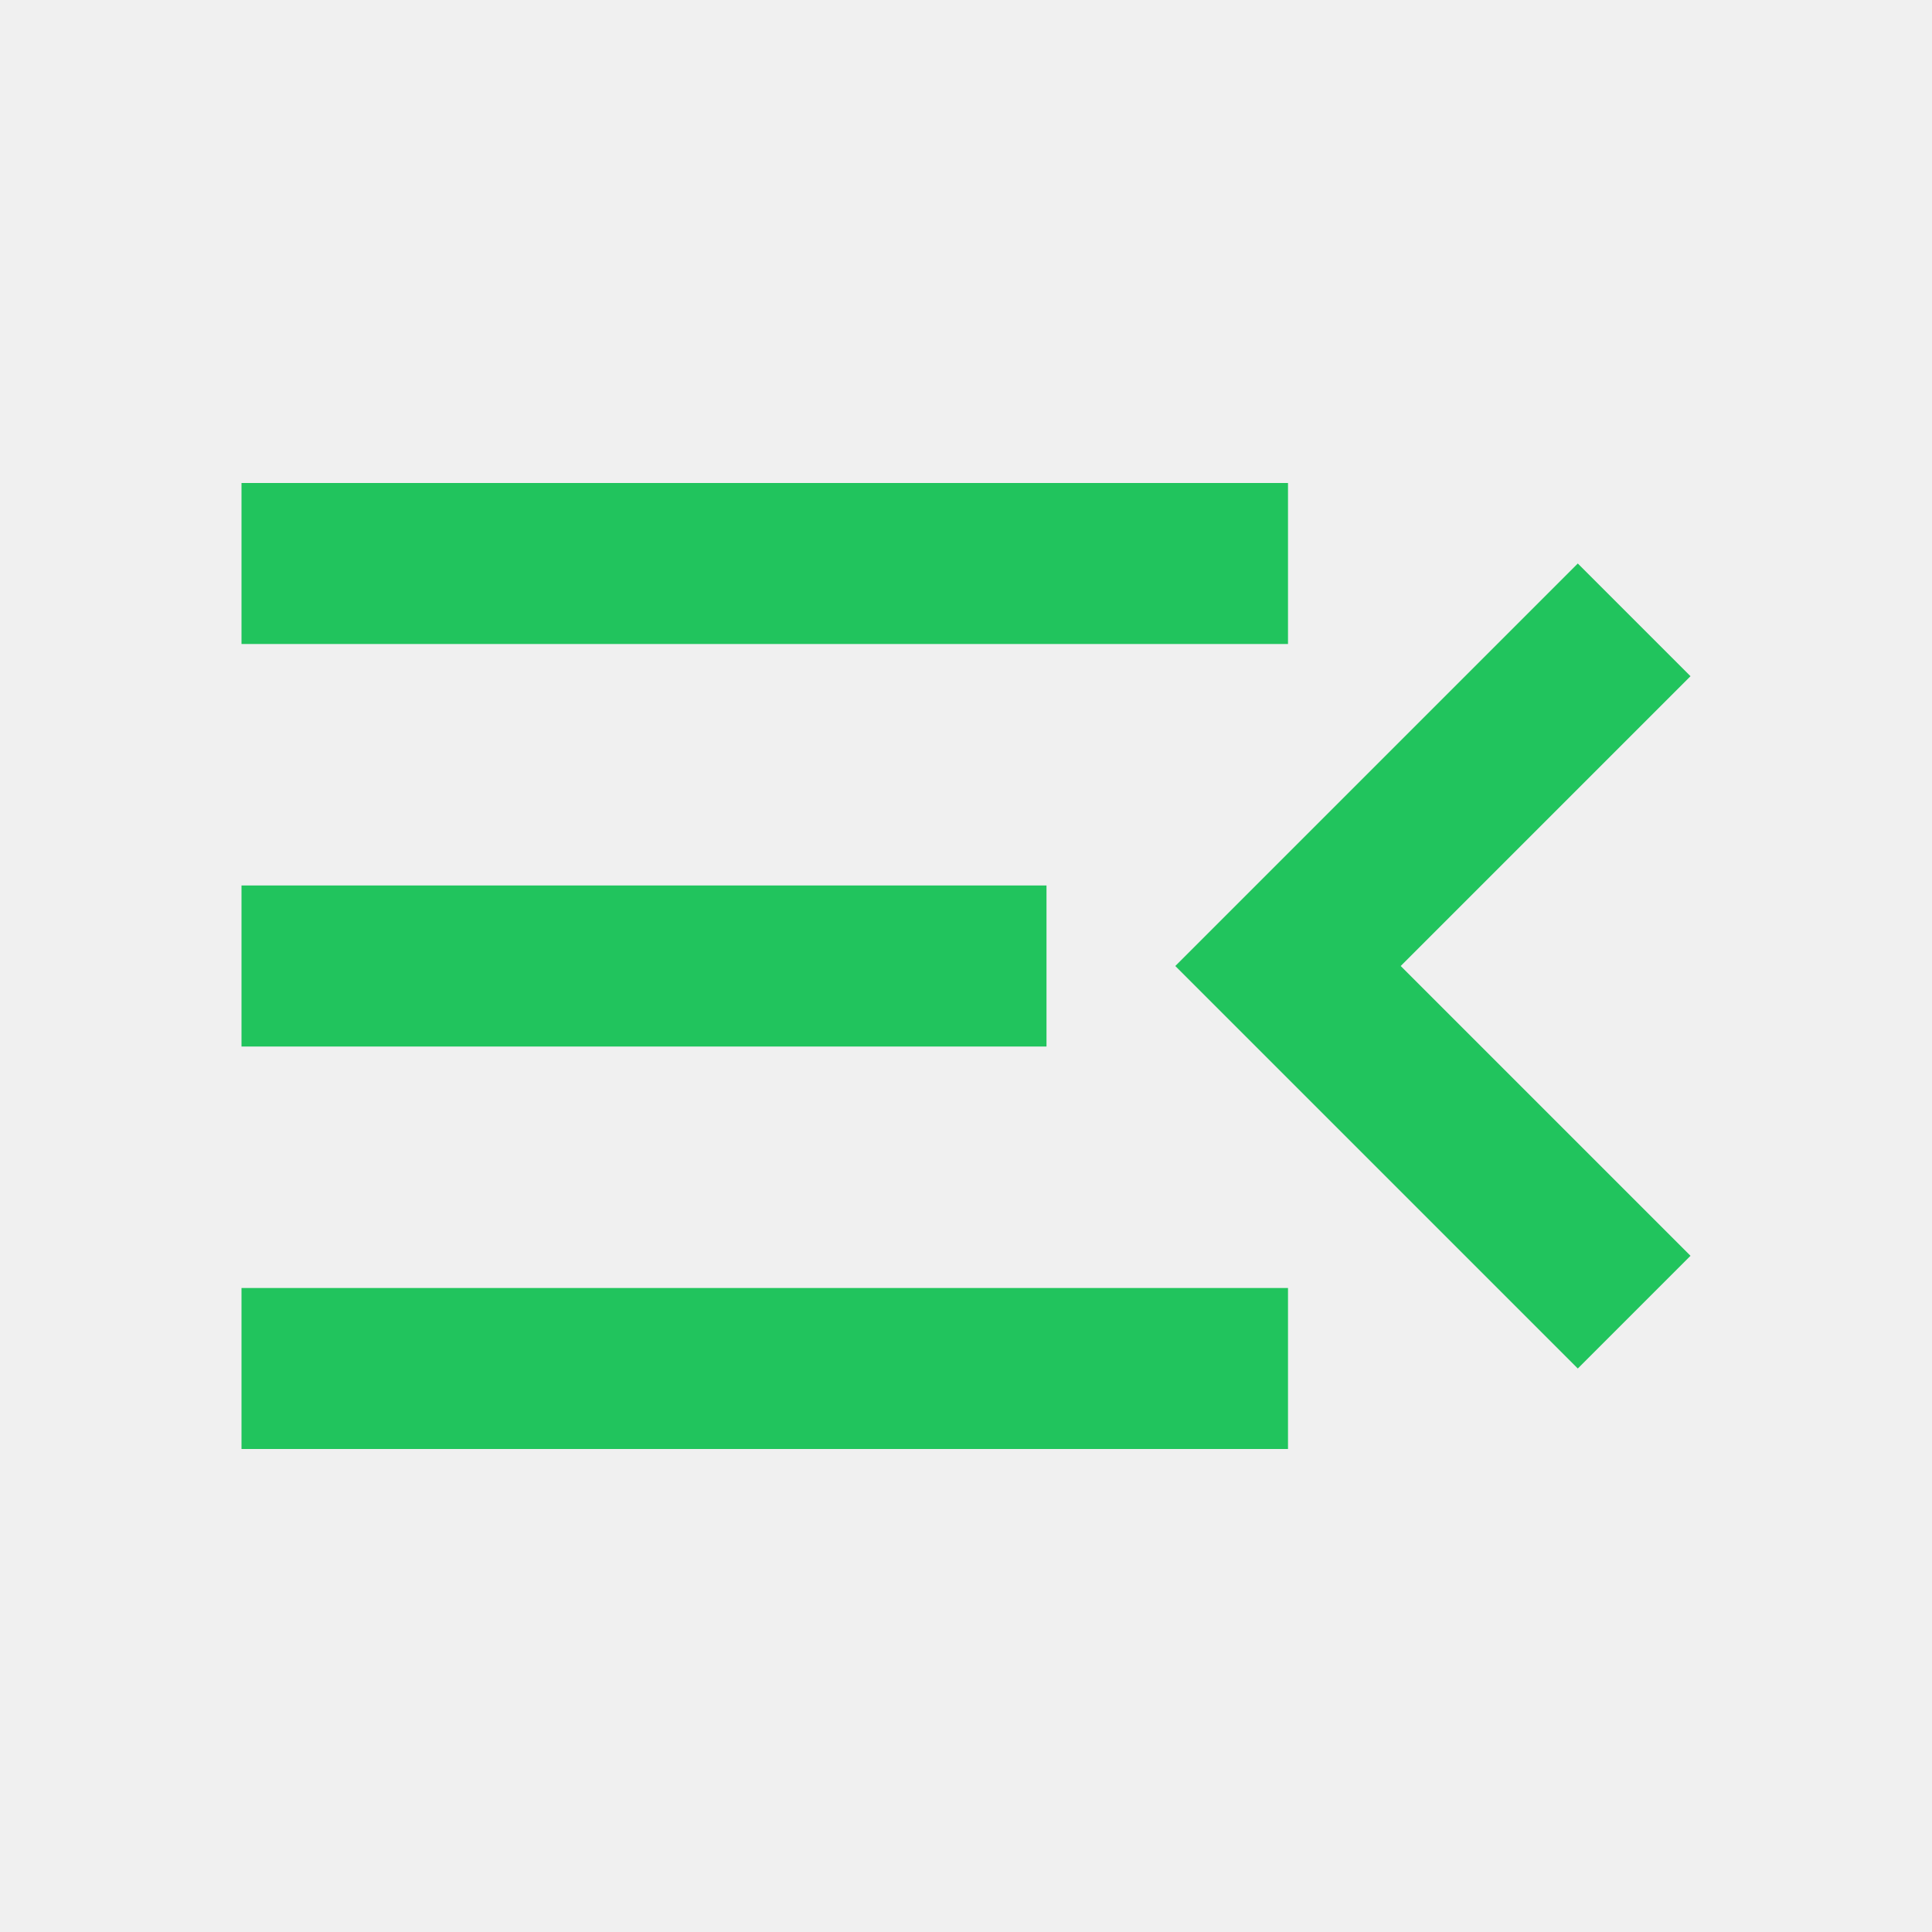
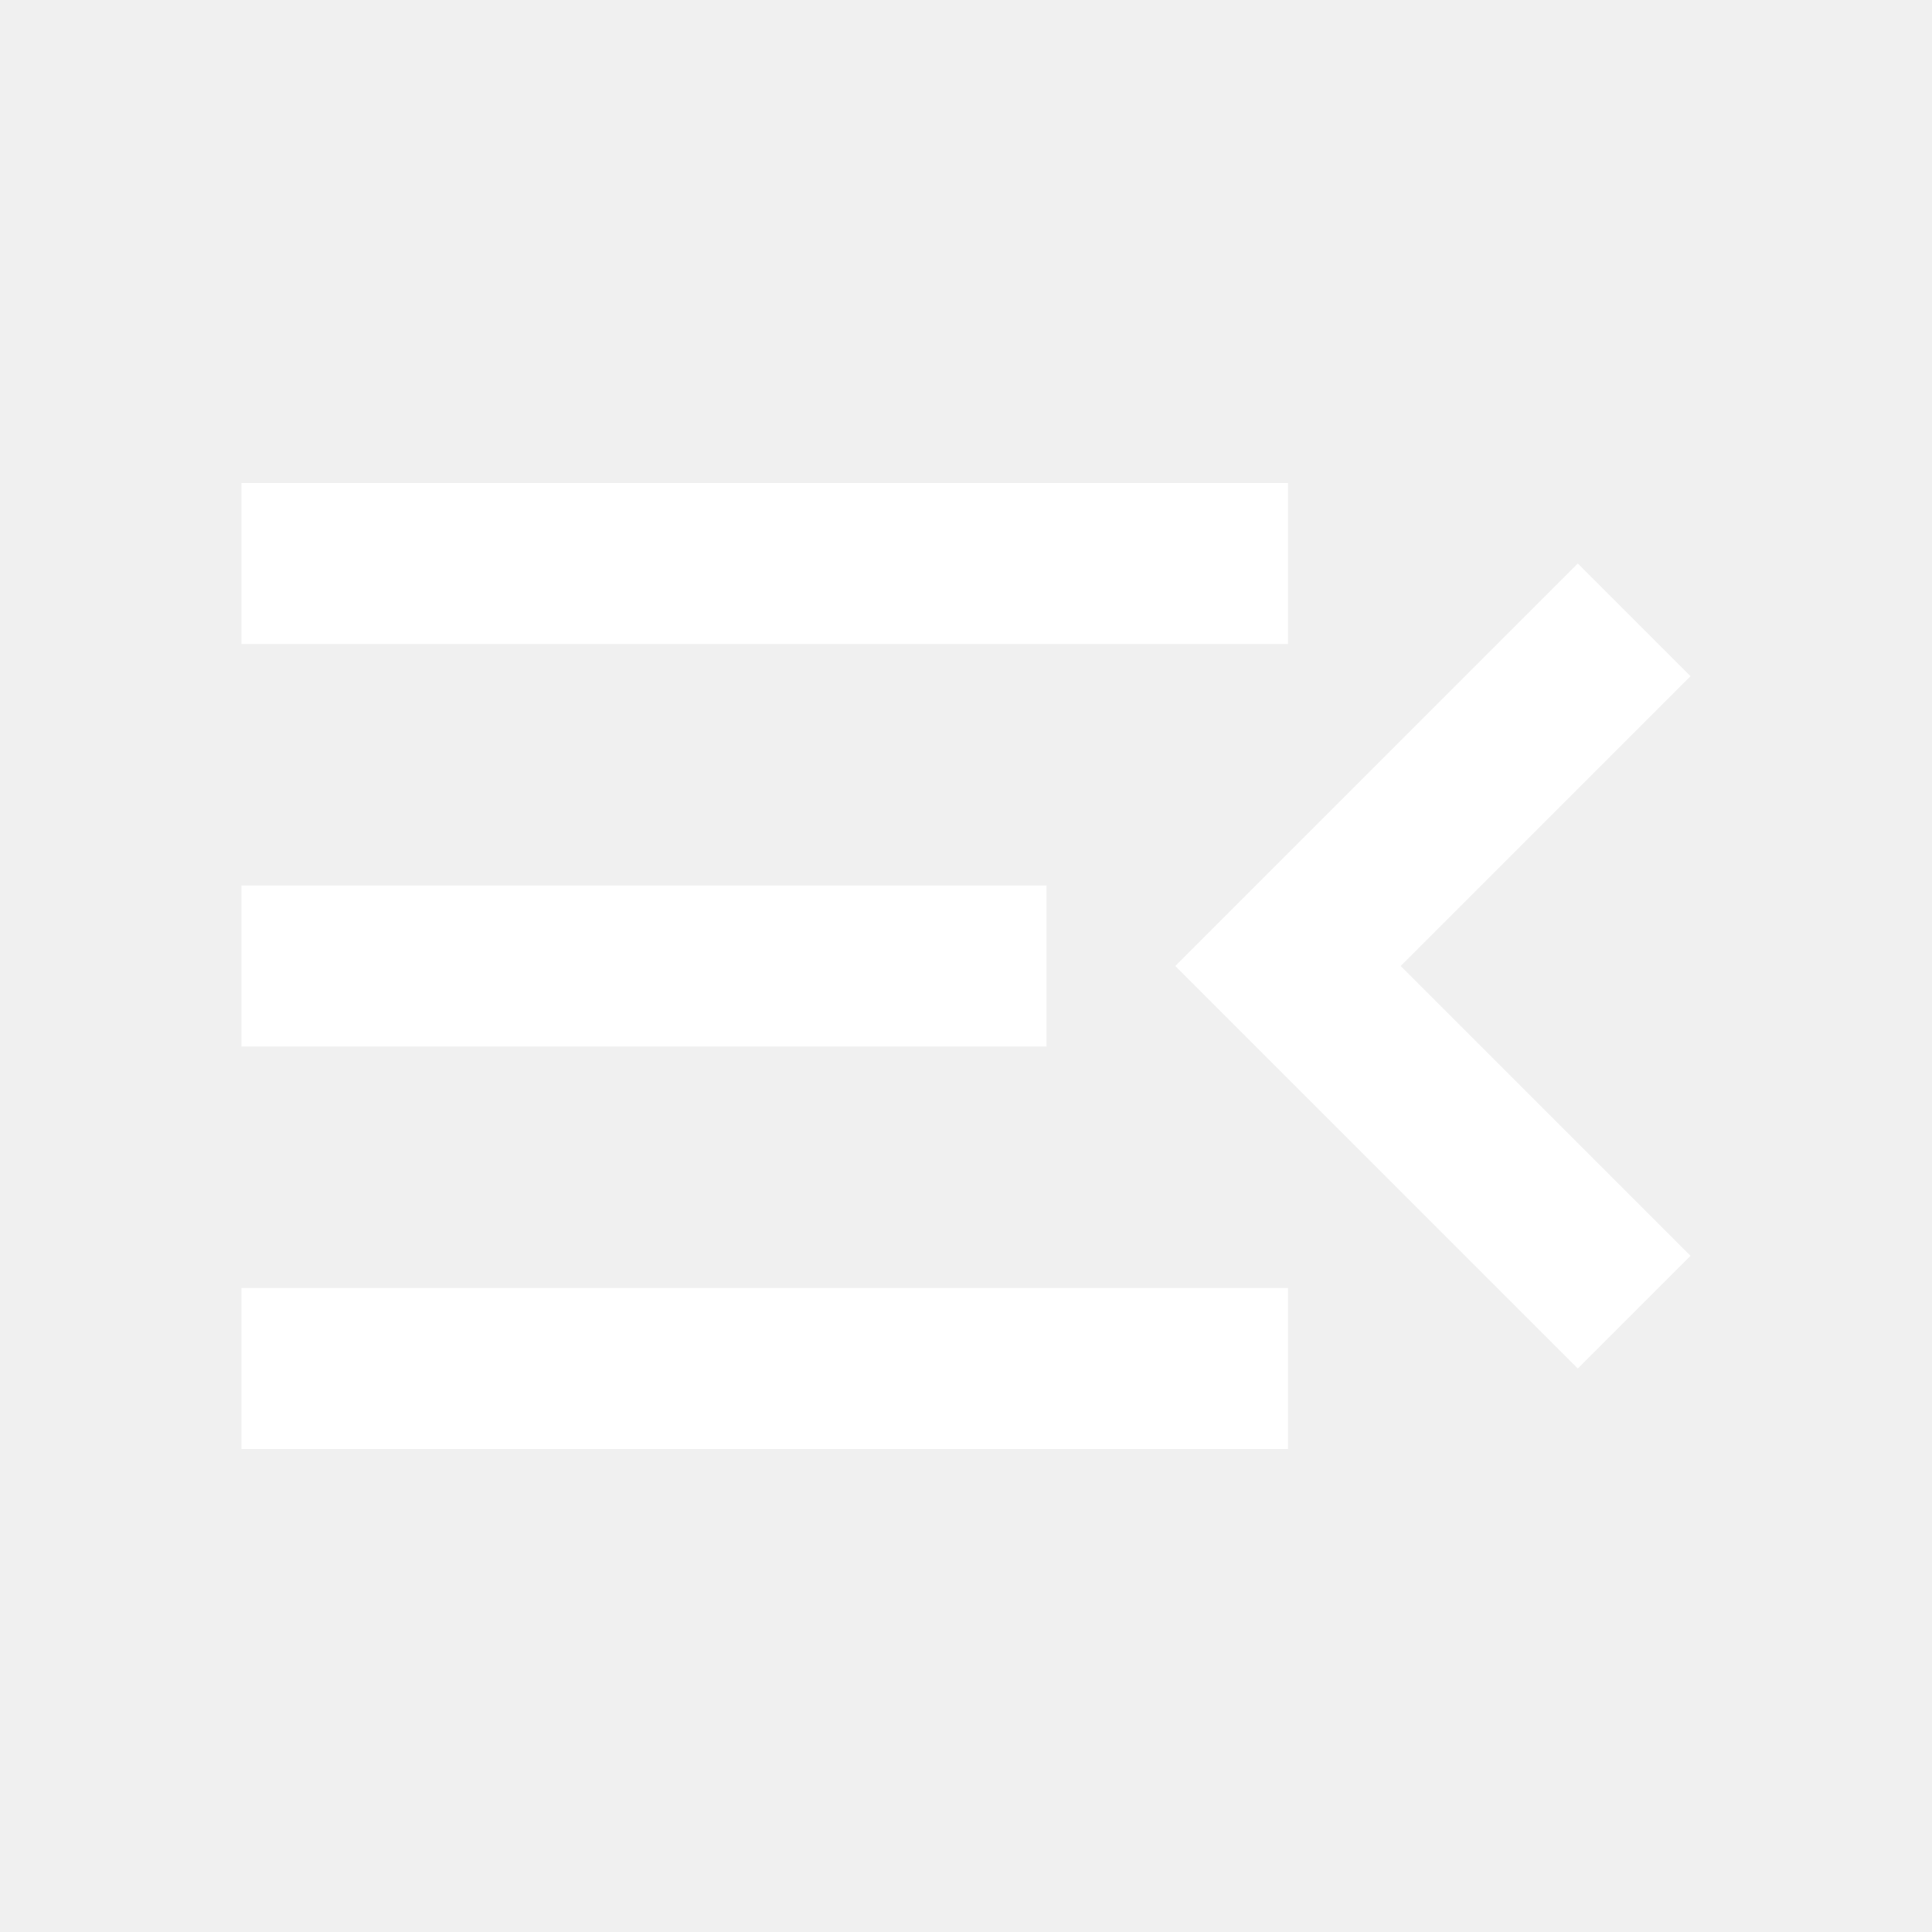
- <svg xmlns="http://www.w3.org/2000/svg" height="24px" viewBox="0 -960 960 960" width="24px" fill="#21c45d">
+ <svg xmlns="http://www.w3.org/2000/svg" height="24px" viewBox="0 -960 960 960" width="24px" fill="#fff">
  <path d="M120-240v-80h520v80H120Zm664-40L584-480l200-200 56 56-144 144 144 144-56 56ZM120-440v-80h400v80H120Zm0-200v-80h520v80H120Z" />
</svg>
